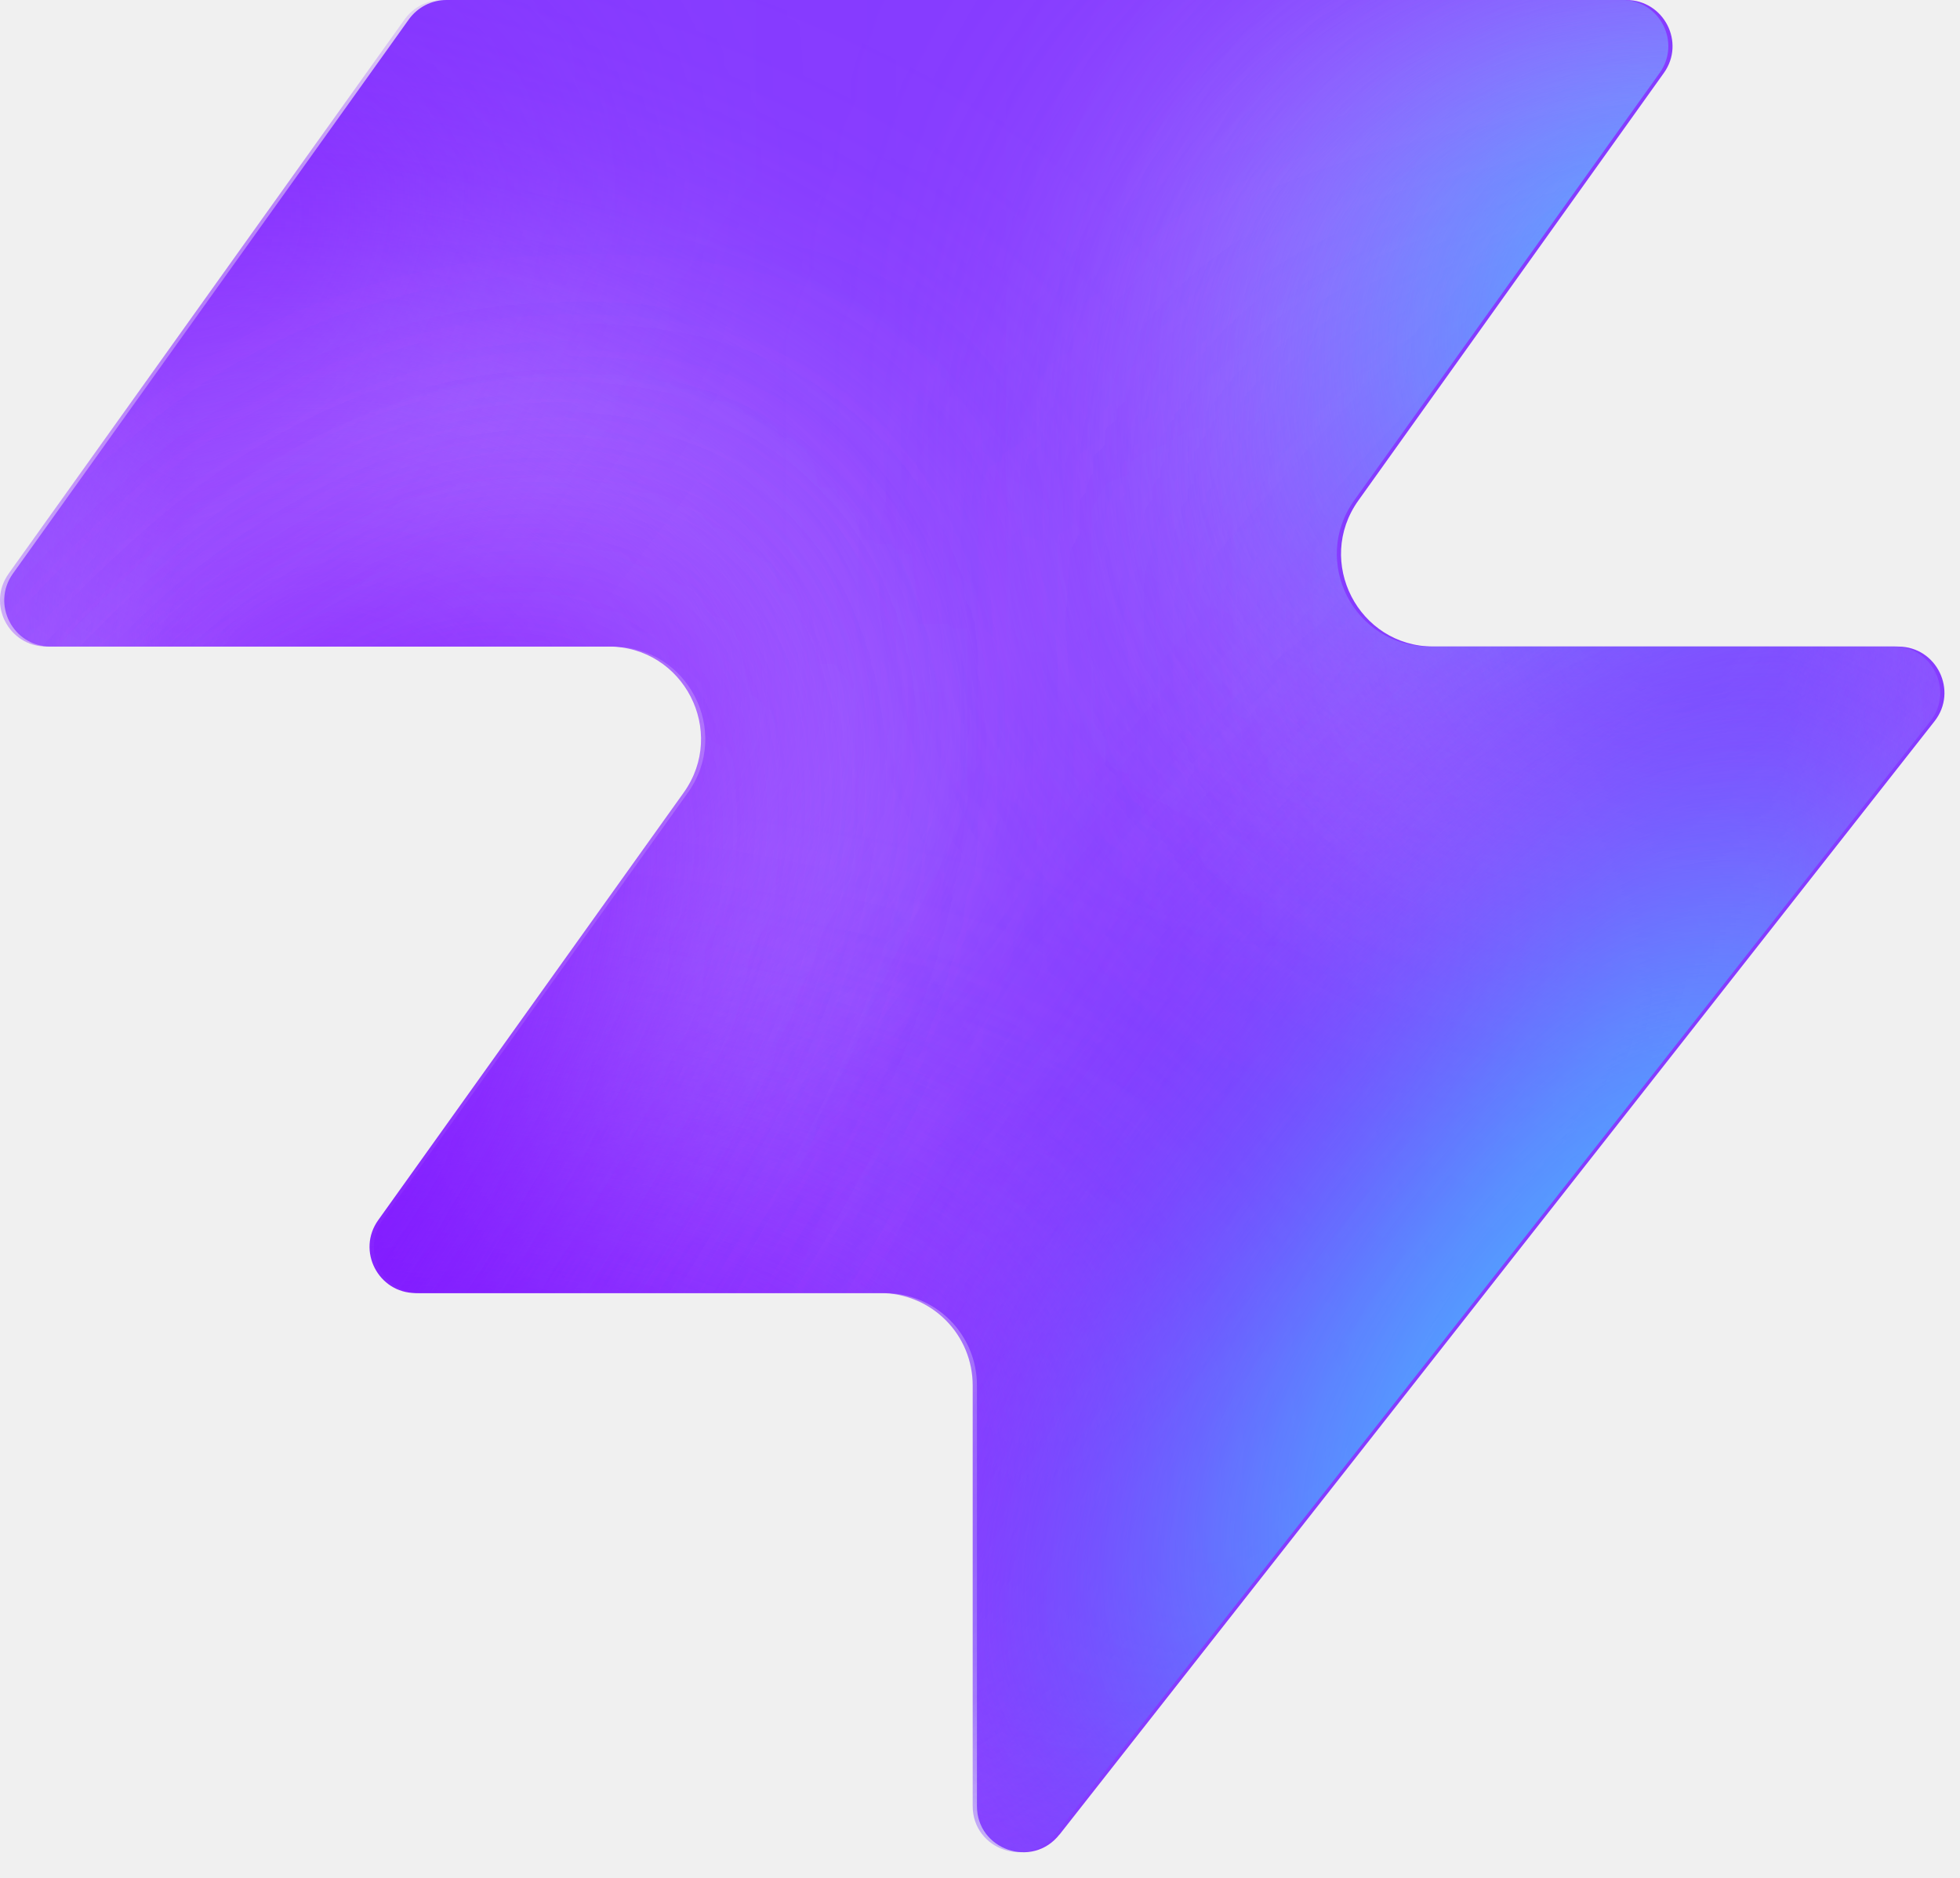
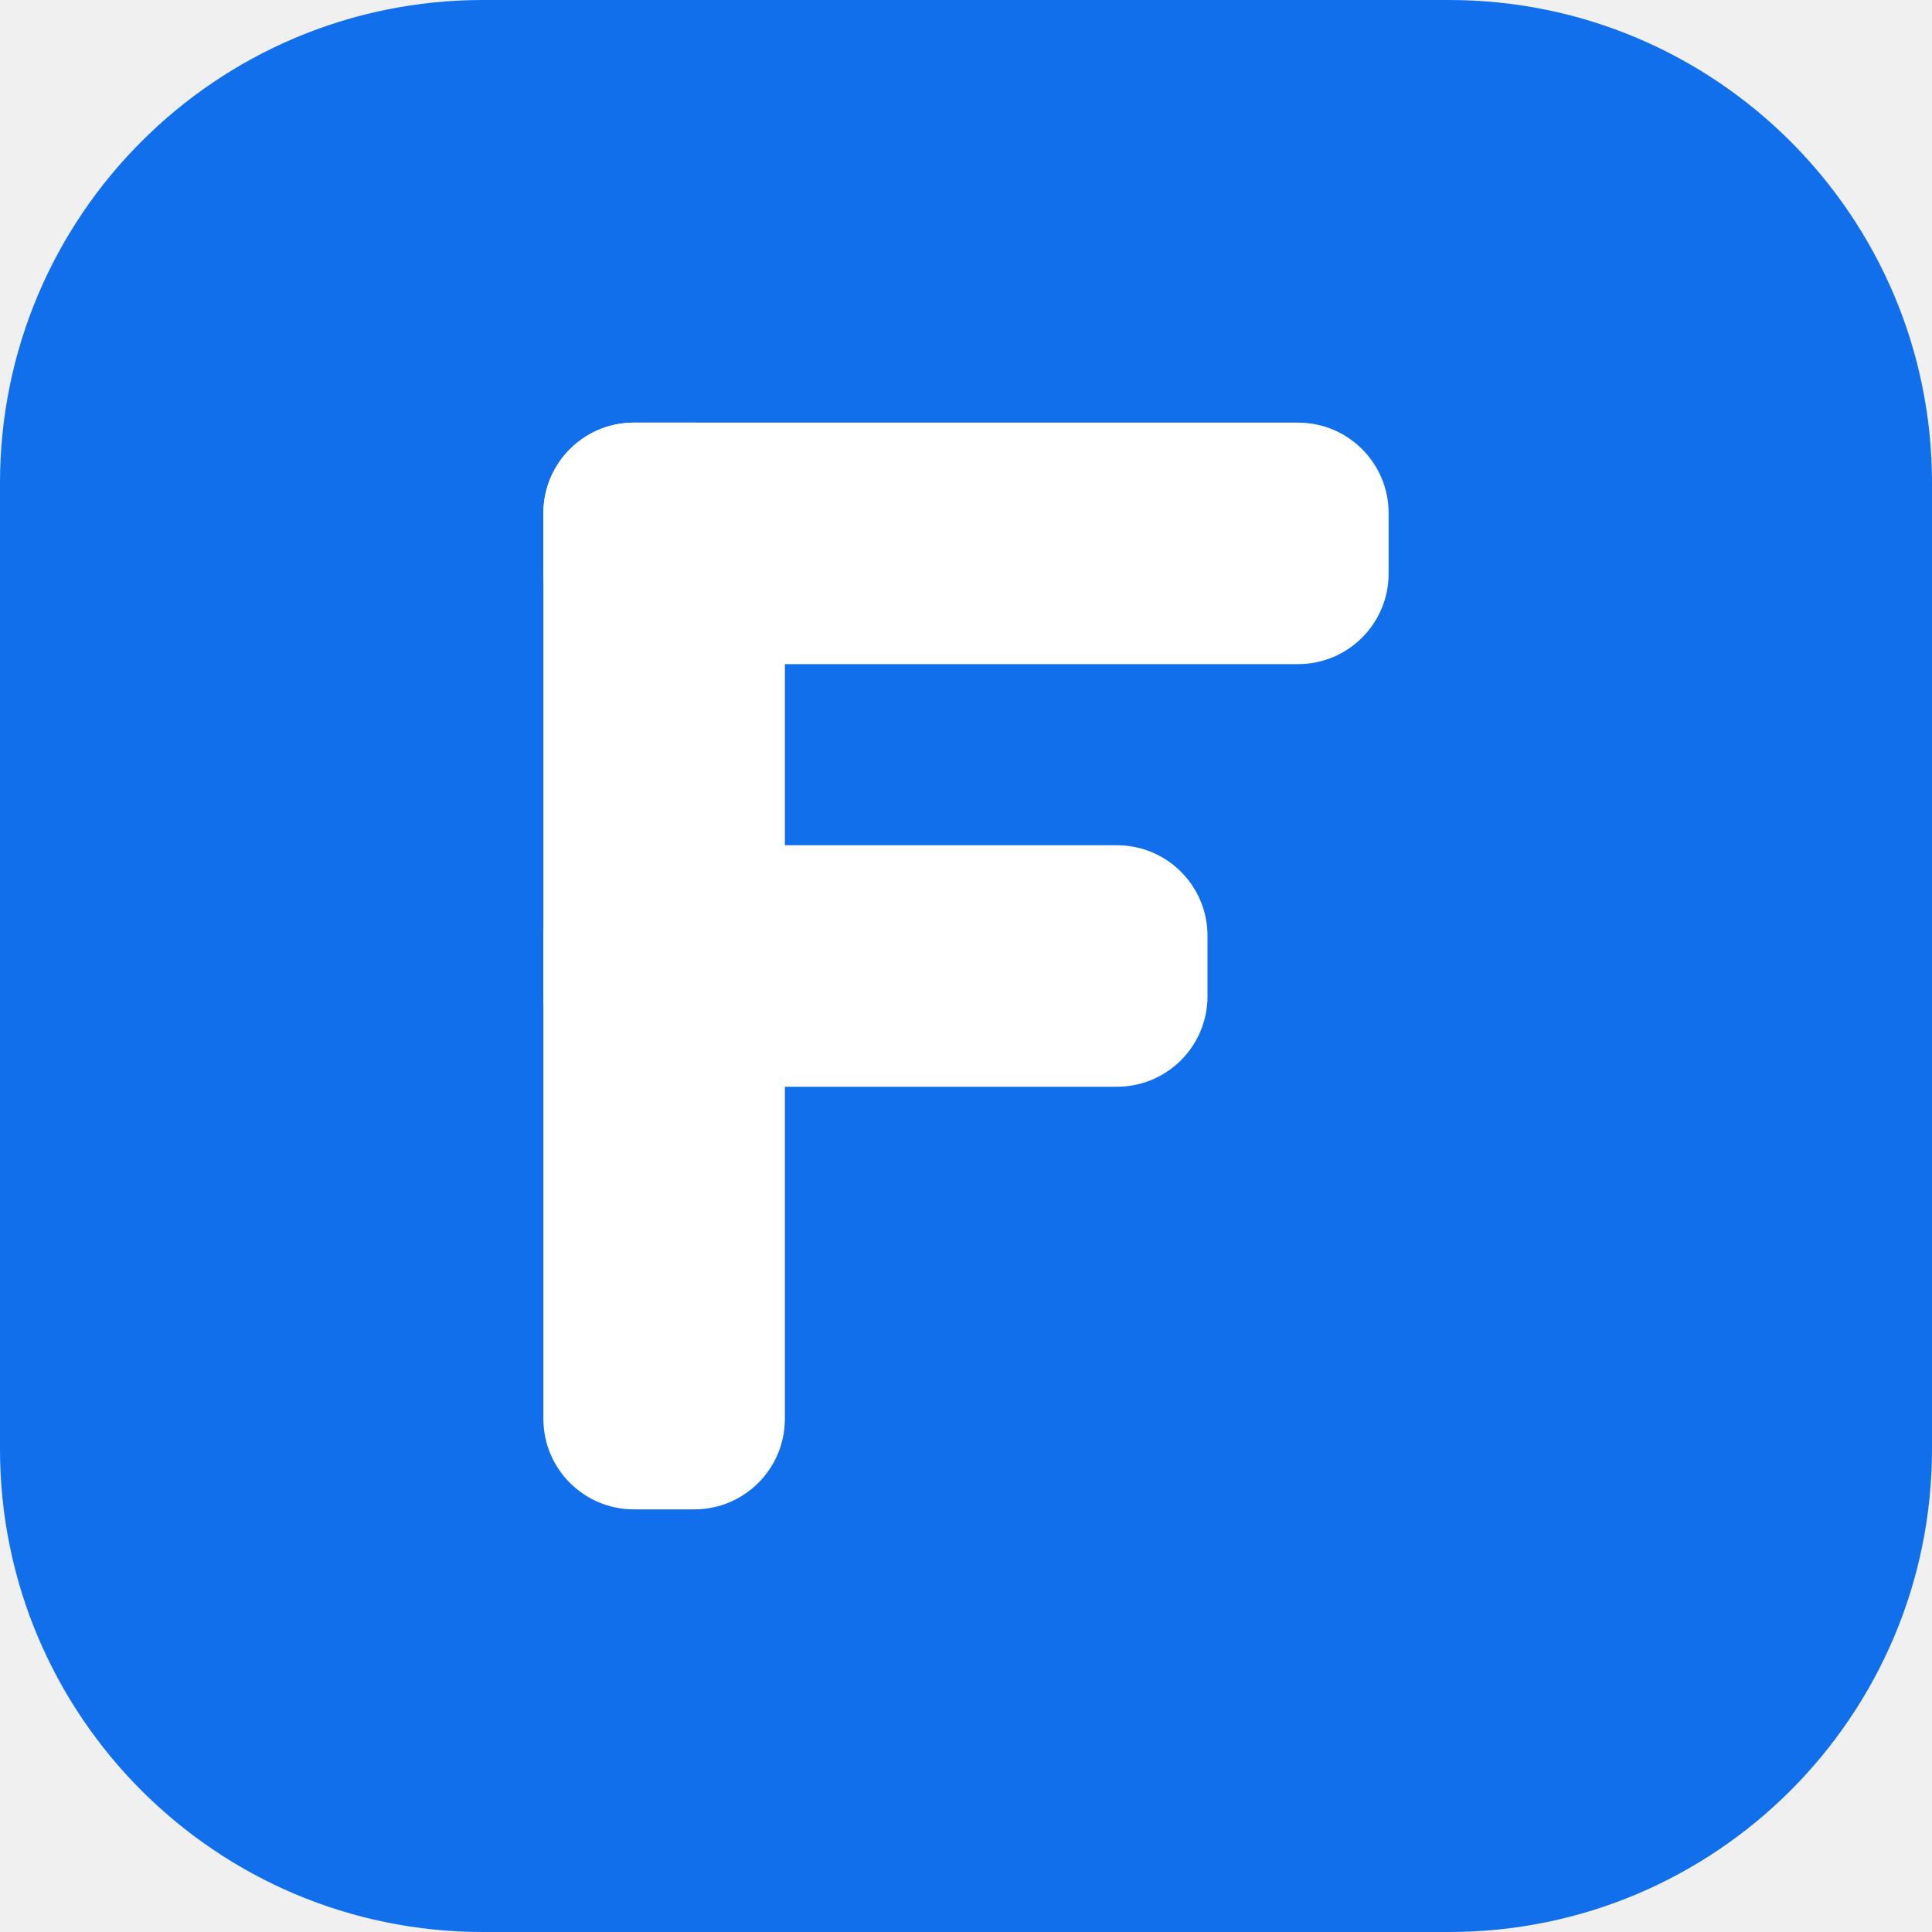
- <svg xmlns="http://www.w3.org/2000/svg" width="48" height="46" fill="none" viewBox="0 0 48 46">
-   <path fill="#863bff" d="M25.946 44.938c-.664.845-2.021.375-2.021-.698V33.937a2.26 2.26 0 0 0-2.262-2.262H10.287c-.92 0-1.456-1.04-.92-1.788l7.48-10.471c1.07-1.497 0-3.578-1.842-3.578H1.237c-.92 0-1.456-1.04-.92-1.788L10.013.474c.214-.297.556-.474.92-.474h28.894c.92 0 1.456 1.04.92 1.788l-7.48 10.471c-1.07 1.498 0 3.579 1.842 3.579h11.377c.943 0 1.473 1.088.89 1.83L25.947 44.94z" style="fill:#863bff;fill:color(display-p3 .525 .23 1);fill-opacity:1" />
-   <mask id="a" width="48" height="46" x="0" y="0" maskUnits="userSpaceOnUse" style="mask-type:alpha">
-     <path fill="#000" d="M25.842 44.938c-.664.844-2.021.375-2.021-.698V33.937a2.26 2.26 0 0 0-2.262-2.262H10.183c-.92 0-1.456-1.04-.92-1.788l7.48-10.471c1.07-1.498 0-3.579-1.842-3.579H1.133c-.92 0-1.456-1.04-.92-1.787L9.91.473c.214-.297.556-.474.92-.474h28.894c.92 0 1.456 1.04.92 1.788l-7.48 10.471c-1.07 1.498 0 3.578 1.842 3.578h11.377c.943 0 1.473 1.088.89 1.832L25.843 44.94z" style="fill:#000;fill-opacity:1" />
-   </mask>
-   <g mask="url(#a)">
-     <g filter="url(#b)">
-       <ellipse cx="5.508" cy="14.704" fill="#ede6ff" rx="5.508" ry="14.704" style="fill:#ede6ff;fill:color(display-p3 .927 .903 1);fill-opacity:1" transform="matrix(.00324 1 1 -.00324 -4.47 31.516)" />
-     </g>
-     <g filter="url(#c)">
-       <ellipse cx="10.399" cy="29.851" fill="#ede6ff" rx="10.399" ry="29.851" style="fill:#ede6ff;fill:color(display-p3 .927 .903 1);fill-opacity:1" transform="matrix(.00324 1 1 -.00324 -39.328 7.883)" />
-     </g>
-     <g filter="url(#d)">
-       <ellipse cx="5.508" cy="30.487" fill="#7e14ff" rx="5.508" ry="30.487" style="fill:#7e14ff;fill:color(display-p3 .492 .077 1);fill-opacity:1" transform="rotate(89.814 -25.913 -14.639)scale(1 -1)" />
-     </g>
-     <g filter="url(#e)">
-       <ellipse cx="5.508" cy="30.599" fill="#7e14ff" rx="5.508" ry="30.599" style="fill:#7e14ff;fill:color(display-p3 .492 .077 1);fill-opacity:1" transform="rotate(89.814 -32.644 -3.334)scale(1 -1)" />
-     </g>
-     <g filter="url(#f)">
-       <ellipse cx="5.508" cy="30.599" fill="#7e14ff" rx="5.508" ry="30.599" style="fill:#7e14ff;fill:color(display-p3 .492 .077 1);fill-opacity:1" transform="matrix(.00324 1 1 -.00324 -34.34 30.47)" />
-     </g>
-     <g filter="url(#g)">
-       <ellipse cx="14.072" cy="22.078" fill="#ede6ff" rx="14.072" ry="22.078" style="fill:#ede6ff;fill:color(display-p3 .927 .903 1);fill-opacity:1" transform="rotate(93.35 24.506 48.493)scale(-1 1)" />
-     </g>
-     <g filter="url(#h)">
-       <ellipse cx="3.47" cy="21.501" fill="#7e14ff" rx="3.47" ry="21.501" style="fill:#7e14ff;fill:color(display-p3 .492 .077 1);fill-opacity:1" transform="rotate(89.009 28.708 47.59)scale(-1 1)" />
-     </g>
-     <g filter="url(#i)">
-       <ellipse cx="3.47" cy="21.501" fill="#7e14ff" rx="3.47" ry="21.501" style="fill:#7e14ff;fill:color(display-p3 .492 .077 1);fill-opacity:1" transform="rotate(89.009 28.708 47.59)scale(-1 1)" />
-     </g>
-     <g filter="url(#j)">
-       <ellipse cx=".387" cy="8.972" fill="#7e14ff" rx="4.407" ry="29.108" style="fill:#7e14ff;fill:color(display-p3 .492 .077 1);fill-opacity:1" transform="rotate(39.51 .387 8.972)" />
-     </g>
-     <g filter="url(#k)">
-       <ellipse cx="47.523" cy="-6.092" fill="#7e14ff" rx="4.407" ry="29.108" style="fill:#7e14ff;fill:color(display-p3 .492 .077 1);fill-opacity:1" transform="rotate(37.892 47.523 -6.092)" />
-     </g>
-     <g filter="url(#l)">
-       <ellipse cx="41.412" cy="6.333" fill="#47bfff" rx="5.971" ry="9.665" style="fill:#47bfff;fill:color(display-p3 .28 .748 1);fill-opacity:1" transform="rotate(37.892 41.412 6.333)" />
-     </g>
-     <g filter="url(#m)">
-       <ellipse cx="-1.879" cy="38.332" fill="#7e14ff" rx="4.407" ry="29.108" style="fill:#7e14ff;fill:color(display-p3 .492 .077 1);fill-opacity:1" transform="rotate(37.892 -1.88 38.332)" />
-     </g>
-     <g filter="url(#n)">
-       <ellipse cx="-1.879" cy="38.332" fill="#7e14ff" rx="4.407" ry="29.108" style="fill:#7e14ff;fill:color(display-p3 .492 .077 1);fill-opacity:1" transform="rotate(37.892 -1.88 38.332)" />
-     </g>
-     <g filter="url(#o)">
-       <ellipse cx="35.651" cy="29.907" fill="#7e14ff" rx="4.407" ry="29.108" style="fill:#7e14ff;fill:color(display-p3 .492 .077 1);fill-opacity:1" transform="rotate(37.892 35.651 29.907)" />
-     </g>
-     <g filter="url(#p)">
-       <ellipse cx="38.418" cy="32.4" fill="#47bfff" rx="5.971" ry="15.297" style="fill:#47bfff;fill:color(display-p3 .28 .748 1);fill-opacity:1" transform="rotate(37.892 38.418 32.4)" />
-     </g>
+ <svg xmlns="http://www.w3.org/2000/svg" viewBox="0 0 32 32" width="32" height="32">
+   <rect width="32" height="32" rx="8" fill="#116FEB" />
+   <g fill="#FFFFFF">
+     <rect x="9" y="7" width="4" height="18" rx="1.5" />
+     <rect x="9" y="7" width="14" height="4" rx="1.5" />
+     <rect x="9" y="14" width="11" height="4" rx="1.5" />
  </g>
-   <defs>
-     <filter id="b" width="60.045" height="41.654" x="-19.77" y="16.149" color-interpolation-filters="sRGB" filterUnits="userSpaceOnUse">
-       <feFlood flood-opacity="0" result="BackgroundImageFix" />
-       <feBlend in="SourceGraphic" in2="BackgroundImageFix" result="shape" />
-       <feGaussianBlur result="effect1_foregroundBlur_2002_17158" stdDeviation="7.659" />
-     </filter>
-     <filter id="c" width="90.34" height="51.437" x="-54.613" y="-7.533" color-interpolation-filters="sRGB" filterUnits="userSpaceOnUse">
-       <feFlood flood-opacity="0" result="BackgroundImageFix" />
-       <feBlend in="SourceGraphic" in2="BackgroundImageFix" result="shape" />
-       <feGaussianBlur result="effect1_foregroundBlur_2002_17158" stdDeviation="7.659" />
-     </filter>
-     <filter id="d" width="79.355" height="29.4" x="-49.64" y="2.03" color-interpolation-filters="sRGB" filterUnits="userSpaceOnUse">
-       <feFlood flood-opacity="0" result="BackgroundImageFix" />
-       <feBlend in="SourceGraphic" in2="BackgroundImageFix" result="shape" />
-       <feGaussianBlur result="effect1_foregroundBlur_2002_17158" stdDeviation="4.596" />
-     </filter>
-     <filter id="e" width="79.579" height="29.4" x="-45.045" y="20.029" color-interpolation-filters="sRGB" filterUnits="userSpaceOnUse">
-       <feFlood flood-opacity="0" result="BackgroundImageFix" />
-       <feBlend in="SourceGraphic" in2="BackgroundImageFix" result="shape" />
-       <feGaussianBlur result="effect1_foregroundBlur_2002_17158" stdDeviation="4.596" />
-     </filter>
-     <filter id="f" width="79.579" height="29.4" x="-43.513" y="21.178" color-interpolation-filters="sRGB" filterUnits="userSpaceOnUse">
-       <feFlood flood-opacity="0" result="BackgroundImageFix" />
-       <feBlend in="SourceGraphic" in2="BackgroundImageFix" result="shape" />
-       <feGaussianBlur result="effect1_foregroundBlur_2002_17158" stdDeviation="4.596" />
-     </filter>
-     <filter id="g" width="74.749" height="58.852" x="15.756" y="-17.901" color-interpolation-filters="sRGB" filterUnits="userSpaceOnUse">
-       <feFlood flood-opacity="0" result="BackgroundImageFix" />
-       <feBlend in="SourceGraphic" in2="BackgroundImageFix" result="shape" />
-       <feGaussianBlur result="effect1_foregroundBlur_2002_17158" stdDeviation="7.659" />
-     </filter>
-     <filter id="h" width="61.377" height="25.362" x="23.548" y="2.284" color-interpolation-filters="sRGB" filterUnits="userSpaceOnUse">
-       <feFlood flood-opacity="0" result="BackgroundImageFix" />
-       <feBlend in="SourceGraphic" in2="BackgroundImageFix" result="shape" />
-       <feGaussianBlur result="effect1_foregroundBlur_2002_17158" stdDeviation="4.596" />
-     </filter>
-     <filter id="i" width="61.377" height="25.362" x="23.548" y="2.284" color-interpolation-filters="sRGB" filterUnits="userSpaceOnUse">
-       <feFlood flood-opacity="0" result="BackgroundImageFix" />
-       <feBlend in="SourceGraphic" in2="BackgroundImageFix" result="shape" />
-       <feGaussianBlur result="effect1_foregroundBlur_2002_17158" stdDeviation="4.596" />
-     </filter>
-     <filter id="j" width="56.045" height="63.649" x="-27.636" y="-22.853" color-interpolation-filters="sRGB" filterUnits="userSpaceOnUse">
-       <feFlood flood-opacity="0" result="BackgroundImageFix" />
-       <feBlend in="SourceGraphic" in2="BackgroundImageFix" result="shape" />
-       <feGaussianBlur result="effect1_foregroundBlur_2002_17158" stdDeviation="4.596" />
-     </filter>
-     <filter id="k" width="54.814" height="64.646" x="20.116" y="-38.415" color-interpolation-filters="sRGB" filterUnits="userSpaceOnUse">
-       <feFlood flood-opacity="0" result="BackgroundImageFix" />
-       <feBlend in="SourceGraphic" in2="BackgroundImageFix" result="shape" />
-       <feGaussianBlur result="effect1_foregroundBlur_2002_17158" stdDeviation="4.596" />
-     </filter>
-     <filter id="l" width="33.541" height="35.313" x="24.641" y="-11.323" color-interpolation-filters="sRGB" filterUnits="userSpaceOnUse">
-       <feFlood flood-opacity="0" result="BackgroundImageFix" />
-       <feBlend in="SourceGraphic" in2="BackgroundImageFix" result="shape" />
-       <feGaussianBlur result="effect1_foregroundBlur_2002_17158" stdDeviation="4.596" />
-     </filter>
-     <filter id="m" width="54.814" height="64.646" x="-29.286" y="6.009" color-interpolation-filters="sRGB" filterUnits="userSpaceOnUse">
-       <feFlood flood-opacity="0" result="BackgroundImageFix" />
-       <feBlend in="SourceGraphic" in2="BackgroundImageFix" result="shape" />
-       <feGaussianBlur result="effect1_foregroundBlur_2002_17158" stdDeviation="4.596" />
-     </filter>
-     <filter id="n" width="54.814" height="64.646" x="-29.286" y="6.009" color-interpolation-filters="sRGB" filterUnits="userSpaceOnUse">
-       <feFlood flood-opacity="0" result="BackgroundImageFix" />
-       <feBlend in="SourceGraphic" in2="BackgroundImageFix" result="shape" />
-       <feGaussianBlur result="effect1_foregroundBlur_2002_17158" stdDeviation="4.596" />
-     </filter>
-     <filter id="o" width="54.814" height="64.646" x="8.244" y="-2.416" color-interpolation-filters="sRGB" filterUnits="userSpaceOnUse">
-       <feFlood flood-opacity="0" result="BackgroundImageFix" />
-       <feBlend in="SourceGraphic" in2="BackgroundImageFix" result="shape" />
-       <feGaussianBlur result="effect1_foregroundBlur_2002_17158" stdDeviation="4.596" />
-     </filter>
-     <filter id="p" width="39.409" height="43.623" x="18.713" y="10.588" color-interpolation-filters="sRGB" filterUnits="userSpaceOnUse">
-       <feFlood flood-opacity="0" result="BackgroundImageFix" />
-       <feBlend in="SourceGraphic" in2="BackgroundImageFix" result="shape" />
-       <feGaussianBlur result="effect1_foregroundBlur_2002_17158" stdDeviation="4.596" />
-     </filter>
-   </defs>
</svg>
